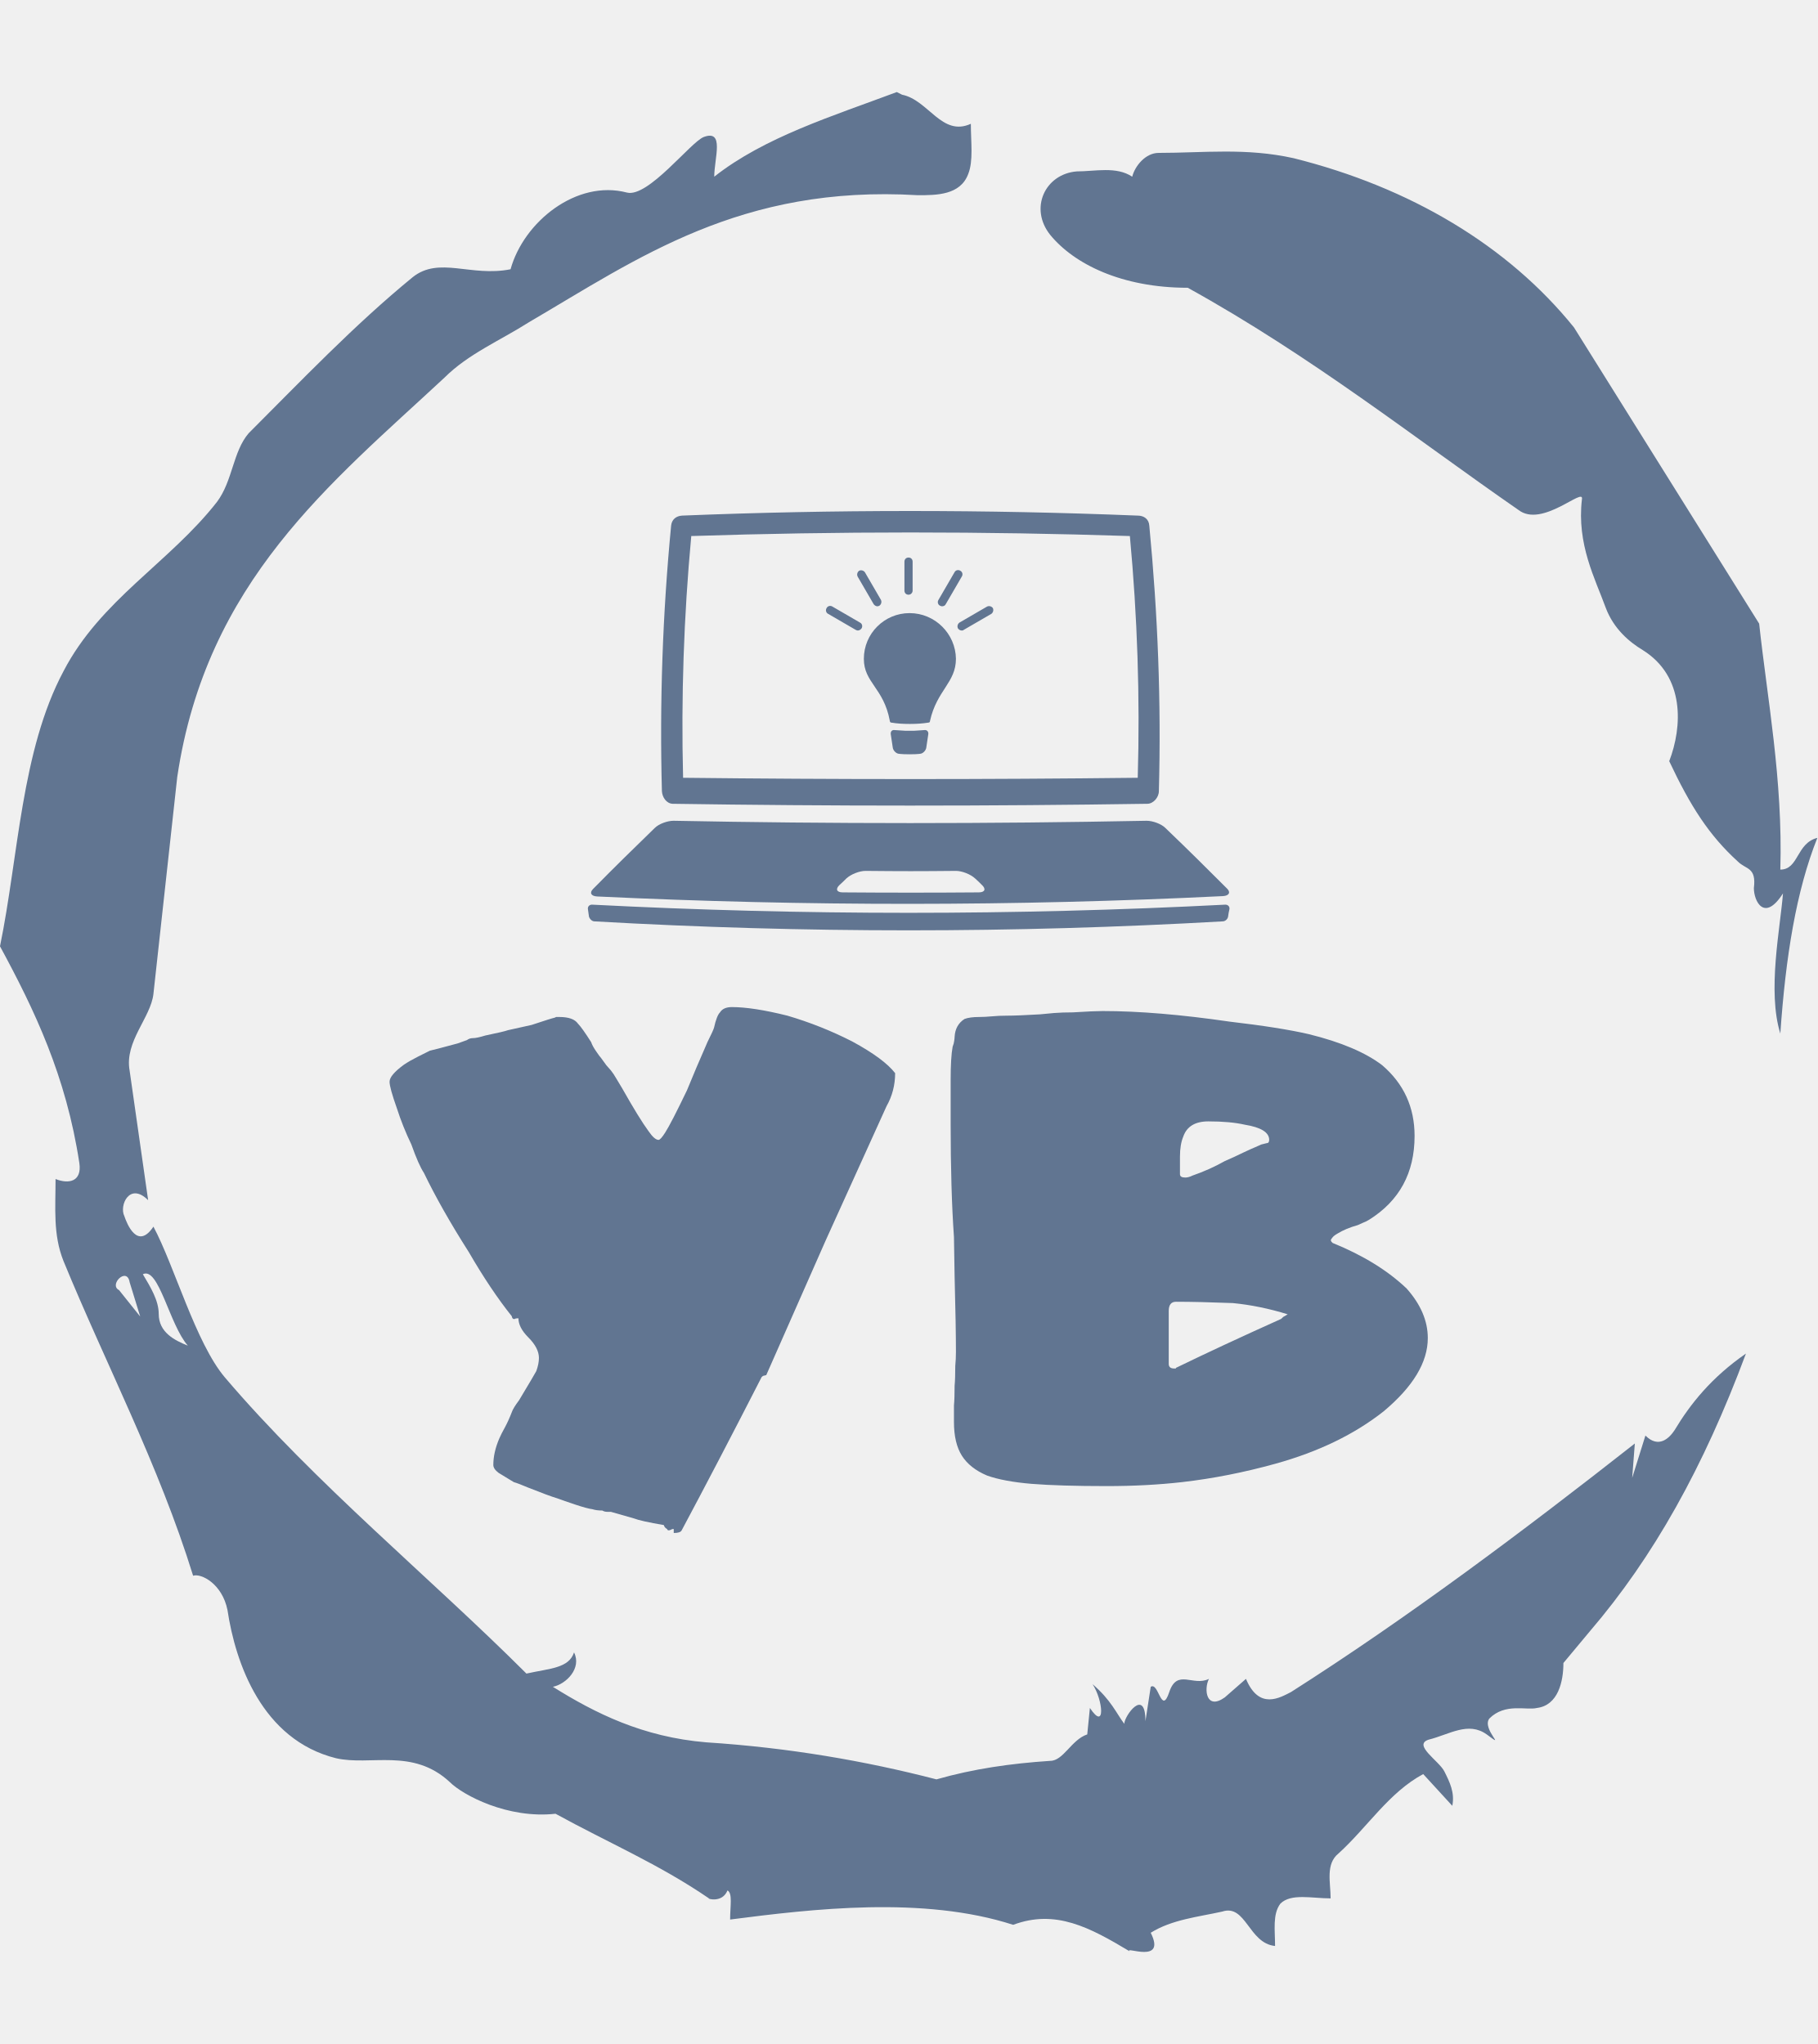
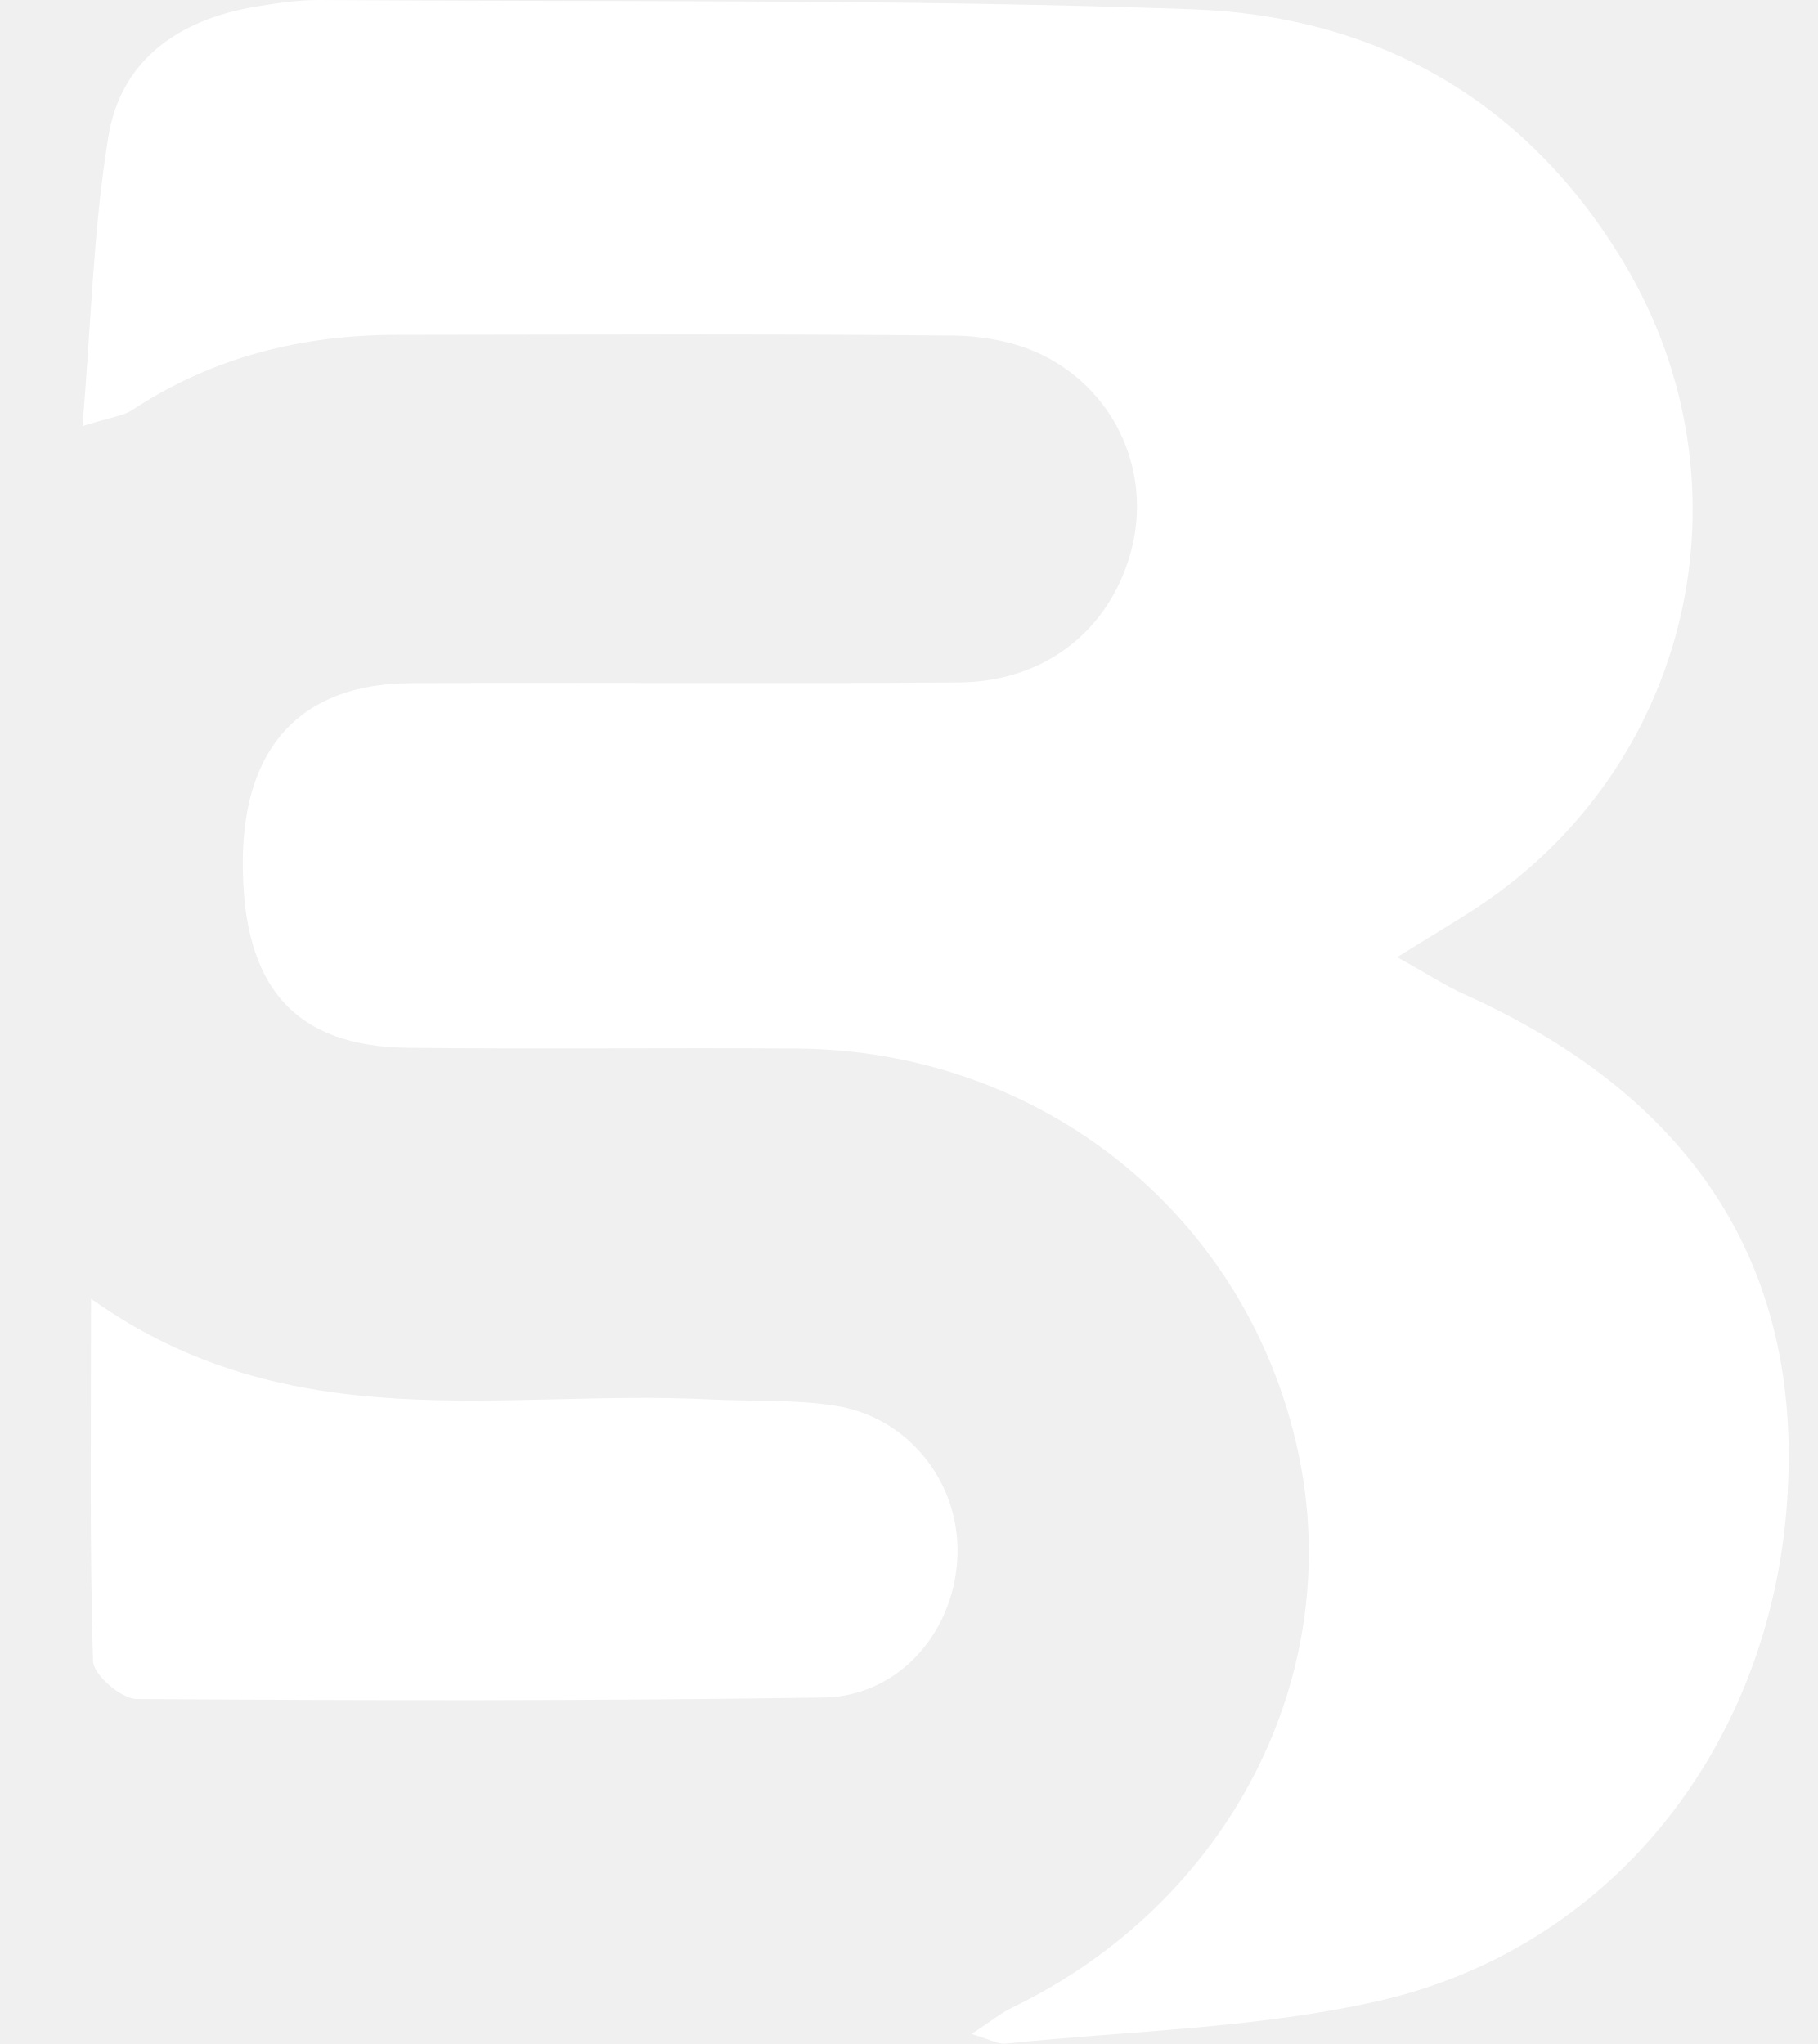
- <svg xmlns="http://www.w3.org/2000/svg" version="1.1" width="1000" height="1125" viewBox="0 0 1000 1125">
-   <g transform="matrix(1,0,0,1,1.7053025658242404e-13,0)">
-     <svg viewBox="0 0 320 360" data-background-color="#ffffff" preserveAspectRatio="xMidYMid meet" height="1125" width="1000">
-       <g id="tight-bounds" transform="matrix(1,0,0,1,0,0)">
-         <svg viewBox="0 0 320 360" height="360" width="320">
-           <g>
-             <svg />
-           </g>
-           <g>
-             <svg viewBox="0 0 320 360" height="360" width="320">
-               <g>
-                 <path d="M20.961 227.22l3.726 4.658-1.863-6.056c-0.466-2.795-3.726 0.466-1.863 1.398M25.153 224.425c1.397 2.329 2.795 4.658 2.795 6.987 0 3.261 2.795 4.658 5.123 5.589-3.261-3.726-5.124-13.974-7.918-12.576M204.017 26.929c7.918 0 15.371-0.932 23.756 0.931 20.495 5.124 37.729 15.371 49.374 29.811l32.606 52.169c1.397 13.042 4.192 27.482 3.726 43.319 3.261 0 2.795-4.658 6.521-5.59-3.726 9.316-5.59 20.961-6.521 34.469-2.329-7.453 0-18.632 0.466-24.687-3.261 5.124-5.124 1.397-5.124-0.932 0.466-3.726-1.397-3.261-2.795-4.658-5.124-4.658-8.384-9.782-12.11-17.7 2.329-6.055 2.795-14.905-4.658-19.563-2.329-1.397-5.124-3.726-6.521-7.453-1.863-5.124-5.124-11.179-4.193-19.097 0.466-2.329-6.987 5.124-11.179 1.863-18.166-12.576-36.332-27.016-58.224-39.127-11.645 0-20.029-4.192-24.221-9.316-3.726-4.658-0.932-10.713 4.658-11.179 3.261 0 6.987-0.932 9.782 0.932 0.466-1.863 2.329-4.192 4.657-4.192M157.904 16.215l0.932 0.466c4.658 0.932 6.987 7.453 12.11 5.124 0 3.261 0.466 6.521-0.466 8.85-1.397 3.726-5.59 3.726-8.85 3.726-31.208-1.863-49.374 11.179-68.471 22.358-5.124 3.261-10.713 5.59-14.906 9.782-20.029 18.632-41.921 35.866-47.045 70.335l-4.192 38.195c-0.466 4.192-5.124 8.384-4.192 13.508l3.26 22.824c-3.261-3.261-5.124 0.932-4.192 2.795 0.466 1.397 2.329 6.055 5.124 1.863 3.726 6.987 7.453 20.495 12.576 26.55 15.837 18.632 36.332 35.4 53.101 52.169 4.192-0.932 7.453-0.932 8.384-3.727 1.397 2.795-1.397 5.59-3.726 6.056 7.453 4.658 15.837 8.85 27.016 9.781 14.44 0.932 27.948 3.261 40.524 6.522 6.521-1.863 13.042-2.795 20.029-3.261 2.329 0 3.726-3.726 6.521-4.658l0.466-4.658c2.795 4.192 2.329-1.397 0.466-4.192 3.261 2.795 4.192 5.124 5.589 6.987 0-1.397 3.726-6.521 3.727-0.466l0.931-6.055c1.397-0.932 1.863 5.124 3.261 0.931 1.397-4.192 4.192-0.932 6.987-2.329-0.932 1.863-0.466 5.59 2.794 3.261l3.727-3.261c2.329 5.59 6.055 3.261 7.918 2.329 20.495-13.042 40.99-28.413 60.553-43.784l-0.466 6.055 2.329-7.453c2.329 2.329 4.192 0.466 5.124-0.931 2.795-4.658 6.521-9.316 12.577-13.508-7.453 20.029-16.303 35.866-27.482 48.908l-4.658 5.59c0 3.261-0.932 7.453-4.658 7.918-1.863 0.466-5.59-0.932-8.384 1.863-1.397 1.863 3.261 5.59-0.466 2.795-3.261-2.329-6.521 0-10.248 0.932-2.795 0.932 1.863 3.726 2.795 5.589 0.932 1.863 1.863 3.726 1.398 6.056l-5.124-5.59c-6.055 3.261-9.782 9.316-14.906 13.974-2.329 1.863-1.397 5.124-1.397 7.918-3.261 0-6.987-0.932-8.85 0.932-1.397 1.863-0.932 4.658-0.932 7.453-4.658-0.466-5.124-7.453-9.315-6.056-4.192 0.932-8.85 1.397-12.577 3.727 2.795 5.59-4.658 2.329-3.726 3.26-6.987-4.192-13.042-7.453-20.495-4.658-15.837-5.124-35.4-2.795-49.84-0.931 0-2.329 0.466-4.658-0.466-5.124-0.932 2.329-3.726 1.397-3.26 1.397-8.85-6.055-17.7-9.782-27.016-14.905-8.384 0.932-16.303-3.261-18.632-5.59-6.521-6.055-13.974-2.795-20.029-4.192-13.042-3.261-17.7-16.769-19.098-26.084-0.932-4.658-4.658-6.521-6.055-6.056-6.055-19.563-15.371-37.263-22.824-55.429-1.863-4.658-1.397-9.316-1.397-14.44 2.329 0.932 4.658 0.466 4.192-2.794-2.329-15.371-7.918-27.016-13.974-38.195 3.261-15.837 3.726-34.469 11.179-48.443 6.521-12.576 18.632-19.098 27.016-29.811 2.795-3.726 2.795-8.85 5.59-12.11 9.316-9.316 18.632-19.098 28.879-27.482 4.658-3.726 10.247 0 17.234-1.397 2.329-8.384 11.645-15.837 20.495-13.508 3.726 0.932 11.179-8.85 13.508-9.782 3.726-1.397 1.863 3.726 1.863 6.987 8.85-6.987 20.961-10.713 32.14-14.906" fill="#617591" fill-rule="nonzero" stroke="none" stroke-width="1" stroke-linecap="butt" stroke-linejoin="miter" stroke-miterlimit="10" stroke-dasharray="" stroke-dashoffset="0" font-family="none" font-weight="none" font-size="none" text-anchor="none" style="mix-blend-mode: normal" data-fill-palette-color="tertiary" />
-               </g>
-               <g transform="matrix(1,0,0,1,68.59415,90)">
-                 <svg viewBox="0 0 182.812 180" height="180" width="182.812">
-                   <g>
-                     <svg viewBox="0 0 182.812 180" height="180" width="182.812">
-                       <g>
-                         <svg viewBox="0 0 192 189.047" height="180" width="182.812">
-                           <g transform="matrix(1,0,0,1,0,91.76372)">
-                             <svg viewBox="0 0 192 97.283" height="97.283" width="192">
-                               <g>
-                                 <svg viewBox="0 0 192 97.283" height="97.283" width="192">
-                                   <g>
-                                     <svg viewBox="0 0 192 97.283" height="97.283" width="192">
-                                       <g transform="matrix(1,0,0,1,0,0)">
-                                         <svg width="192" viewBox="1.4 -35.05 78.55 39.8" height="97.283" data-palette-color="#617591">
-                                           <path d="M22.9 4.75L22.9 4.45Q22.9 4.45 22.83 4.45 22.75 4.45 22.7 4.5L22.7 4.5 22.55 4.55Q22.4 4.55 22.4 4.45L22.4 4.45Q22.2 4.35 22.15 4.15L22.15 4.15Q20.4 3.85 19.9 3.65L19.9 3.65 18.15 3.15 17.9 3.15Q17.65 3.15 17.5 3.05L17.5 3.05Q17.05 3.05 16.75 2.95L16.75 2.95Q16.35 2.9 15.45 2.6 14.55 2.3 14.15 2.15L14.15 2.15Q13.35 1.9 11.85 1.3L11.85 1.3Q11.15 1 10.8 0.9L10.8 0.9 9.65 0.2Q9.25-0.1 9.25-0.4L9.25-0.4Q9.25-1.35 9.7-2.4L9.7-2.4Q9.85-2.75 10.13-3.25 10.4-3.75 10.65-4.4L10.65-4.4Q10.75-4.7 11.2-5.3L11.2-5.3Q12.4-7.3 12.5-7.5L12.5-7.5Q12.7-8.05 12.7-8.5L12.7-8.5Q12.7-9.25 11.9-10.05L11.9-10.05Q11.15-10.8 11.15-11.5L11.15-11.5Q10.9-11.5 10.9-11.45L10.9-11.45 10.8-11.45 10.75-11.45Q10.65-11.55 10.65-11.65L10.65-11.65Q9.05-13.65 7.4-16.5L7.4-16.5Q5.3-19.8 4-22.5L4-22.5Q3.6-23.1 3.05-24.65L3.05-24.65Q2.4-26 1.95-27.4L1.95-27.4Q1.4-28.95 1.4-29.4L1.4-29.4Q1.4-29.9 2.5-30.7L2.5-30.7Q2.95-31 3.55-31.3 4.15-31.6 4.45-31.75L4.45-31.75Q4.7-31.8 6.55-32.3L6.55-32.3 7.25-32.55Q7.45-32.7 7.7-32.7L7.7-32.7Q8-32.7 8.65-32.9L8.65-32.9Q10.1-33.2 10.35-33.3L10.35-33.3 12.15-33.7Q13.65-34.2 13.9-34.25L13.9-34.25 14-34.3 14.15-34.3 14.25-34.3Q15.3-34.3 15.65-33.8L15.65-33.8Q15.95-33.5 16.65-32.4L16.65-32.4Q16.75-32.1 17.03-31.7 17.3-31.3 17.4-31.2L17.4-31.2 17.8-30.65 18.15-30.25Q18.35-30 18.55-29.65 18.75-29.3 19-28.9L19-28.9Q20.3-26.6 21-25.65L21-25.65Q21.45-25 21.75-25L21.75-25Q21.9-25 22.25-25.55L22.25-25.55Q22.7-26.25 23.9-28.75L23.9-28.75Q24.55-30.35 25.45-32.4L25.45-32.4Q25.9-33.3 25.95-33.5L25.95-33.5Q26.15-34.4 26.4-34.65L26.4-34.65Q26.65-35.05 27.3-35.05L27.3-35.05Q28.9-35.05 31.5-34.4L31.5-34.4Q34.05-33.65 36.4-32.45L36.4-32.45Q38.8-31.15 39.65-30.05L39.65-30.05Q39.65-28.7 39-27.55L39-27.55 34.4-17.4 29.9-7.2 29.7-7.15Q29.65-7.15 29.55-7.05L29.55-7.05Q26.25-0.6 23.5 4.55L23.5 4.55Q23.4 4.75 22.9 4.75L22.9 4.75ZM55.65 1.2Q52.1 1.2 49.97 1.03 47.85 0.85 46.6 0.4L46.6 0.4Q45.3-0.15 44.7-1.1 44.1-2.05 44.1-3.65L44.1-3.65 44.1-4.9Q44.15-5.4 44.15-6.4L44.15-6.4Q44.2-6.9 44.2-7.9L44.2-7.9Q44.25-8.4 44.25-8.95L44.25-8.95Q44.25-10.85 44.15-14.65L44.15-14.65 44.1-17.65Q43.85-21.2 43.85-26.25L43.85-26.25 43.85-27.95 43.85-29.5Q43.85-31.25 44-32.05L44-32.05Q44.1-32.3 44.12-32.5 44.15-32.7 44.15-32.8L44.15-32.8Q44.2-33.7 44.9-34.15L44.9-34.15Q45.3-34.3 46-34.3L46-34.3Q46.45-34.3 46.97-34.35 47.5-34.4 48.1-34.4L48.1-34.4Q48.9-34.4 50.6-34.5L50.6-34.5Q51.05-34.55 51.67-34.6 52.3-34.65 53.1-34.65L53.1-34.65Q54.7-34.75 55.35-34.75L55.35-34.75Q59.45-34.75 64.95-33.95L64.95-33.95Q68.8-33.5 70.95-33L70.95-33Q74.6-32.1 76.5-30.65L76.5-30.65Q78.95-28.55 78.95-25.3L78.95-25.3Q78.95-21.1 75.5-18.95L75.5-18.95Q75.25-18.8 75.05-18.73 74.85-18.65 74.65-18.55L74.65-18.55Q73.75-18.3 73.1-17.9L73.1-17.9Q73-17.85 72.85-17.73 72.7-17.6 72.6-17.4L72.6-17.4Q72.6-17.4 72.62-17.38 72.65-17.35 72.65-17.3L72.65-17.3Q72.65-17.3 72.75-17.2L72.75-17.2Q76.2-15.8 78.35-13.75L78.35-13.75Q79.95-11.95 79.95-10L79.95-10Q79.95-7.25 76.6-4.45L76.6-4.45Q73.3-1.85 68.45-0.5L68.45-0.5Q64.85 0.5 61.35 0.9L61.35 0.9Q58.7 1.2 55.65 1.2L55.65 1.2ZM61.6-22.15Q61.85-22.15 62.15-22.3L62.15-22.3Q63.45-22.75 64.6-23.4L64.6-23.4Q65.3-23.7 65.97-24.03 66.65-24.35 66.9-24.45L66.9-24.45 67.35-24.65 67.75-24.75Q67.95-24.75 67.95-25L67.95-25Q67.95-25.85 66.1-26.15L66.1-26.15Q65-26.4 63.35-26.4L63.35-26.4Q61.85-26.4 61.45-25.25L61.45-25.25Q61.2-24.65 61.2-23.75 61.2-22.85 61.2-22.65L61.2-22.65 61.2-22.4Q61.2-22.15 61.6-22.15L61.6-22.15ZM60.75-7.7L60.85-7.7Q60.85-7.7 60.87-7.7 60.9-7.7 60.9-7.75L60.9-7.75Q64.4-9.45 68.85-11.45L68.85-11.45Q69.05-11.65 69.1-11.65L69.1-11.65 69.35-11.8Q67.25-12.45 65.2-12.65L65.2-12.65Q62.6-12.75 60.9-12.75L60.9-12.75Q60.35-12.75 60.35-12.05L60.35-12.05 60.35-8.05Q60.35-7.7 60.75-7.7L60.75-7.7Z" opacity="1" transform="matrix(1,0,0,1,0,0)" fill="#617591" class="undefined-text-0" data-fill-palette-color="primary" id="text-0" />
-                                         </svg>
-                                       </g>
-                                     </svg>
-                                   </g>
-                                 </svg>
-                               </g>
-                             </svg>
-                           </g>
-                           <g transform="matrix(1,0,0,1,36.672,0)">
-                             <svg viewBox="0 0 118.656 77.568" height="77.568" width="118.656">
-                               <g>
-                                 <svg version="1.1" x="0" y="0" viewBox="28.507 0.325 1223.575 799.875" enable-background="new 0 0 1280 800" xml:space="preserve" width="118.656" height="77.568" class="icon-icon-0" data-fill-palette-color="accent" id="icon-0">
-                                   <path d="M1129.8 604.9c-7.8-7.8-24.1-13.7-35.8-13.7-300.5 5.9-601 5.9-902.1 0-11.7 0-28 5.9-35.8 13.7-48.8 47.5-72.8 70.9-117.7 116.4-7.2 7.2-3.9 13.7 7.8 14.3 398 18.9 795.4 18.9 1193.5-0.7 11.7-0.7 15-7.2 7.8-14.3C1202.6 675.8 1179.2 652.4 1129.8 604.9zM514.5 727.8c-11.7 0-14.3-6.5-5.9-14.3 5.2-4.6 7.8-7.2 13-12.4 8.5-7.8 24.7-14.3 36.4-14.3 68.9 0.7 103.4 0.7 172.4 0 11.7 0 28 6.5 36.4 14.3 5.2 4.6 7.8 7.2 13 12.4 8.5 7.8 5.9 14.3-5.9 14.3C688.1 728.5 601 728.5 514.5 727.8z" fill="#617591" data-fill-palette-color="accent" />
-                                   <path d="M1249.4 774c-0.7 4.6-5.2 9.1-10.4 9.1-400 22.8-798 22.8-1198 0-4.6 0-9.1-4.6-10.4-9.1-0.7-5.9-1.3-8.5-2-14.3-0.7-4.6 2.6-8.5 7.8-8.5C439 772 841 772 1244.2 751.2c4.6 0 8.5 3.3 7.8 8.5C1250.7 765.5 1250.1 768.1 1249.4 774z" fill="#617591" data-fill-palette-color="accent" />
-                                   <g fill="#617591" data-fill-palette-color="accent">
-                                     <path d="M642 195.1c-48.1 0-87.2 39-87.2 87.2 0 45.5 37.7 55.3 49.4 117.7 0 1.3 0.7 3.9 2.6 3.9 11.7 2 23.4 2.6 35.8 2.6s24.1-0.7 35.8-2.6c2 0 2.6-2 2.6-3.3 13-58.5 49.4-72.8 49.4-118.4C729.8 234.8 690.7 195.1 642 195.1z" fill="#617591" data-fill-palette-color="accent" />
-                                     <g fill="#617591" data-fill-palette-color="accent">
-                                       <path d="M651.1 419.5c-4.6 0-12.4 0-17.6 0l-20.2-1.3c-4.6-0.7-7.8 2.6-7.2 7.8l3.9 26c0.7 4.6 5.2 9.8 9.8 11.1 0 0 4.6 1.3 22.1 1.3 17.6 0 22.1-1.3 22.1-1.3 4.6-1.3 9.1-6.5 9.8-11.1l3.9-26c0.7-4.6-2.6-8.5-7.2-7.8L651.1 419.5z" fill="#617591" data-fill-palette-color="accent" />
-                                     </g>
-                                   </g>
-                                   <path d="M543.1 228.3c-1.3 0-2.6-0.7-3.9-1.3l-52.7-30.6c-3.9-2-5.2-7.2-2.6-11.1 2-3.9 7.2-5.2 11.1-2.6l52.7 30.6c3.9 2 5.2 7.2 2.6 11.1C548.3 227 545.7 228.3 543.1 228.3z" fill="#617591" data-fill-palette-color="accent" />
-                                   <path d="M580.8 182.1c-2.6 0-5.2-1.3-7.2-3.9l-30.6-52.7c-2-3.9-0.7-8.5 2.6-11.1 3.9-2 8.5-0.7 11.1 2.6l30.6 52.7c2 3.9 0.7 8.5-2.6 11.1C583.4 181.5 582.1 182.1 580.8 182.1z" fill="#617591" data-fill-palette-color="accent" />
-                                   <path d="M640 160c-4.6 0-7.8-3.3-7.8-7.8V96.9c0-4.6 3.3-7.8 7.8-7.8 4.6 0 7.8 3.3 7.8 7.8v55.3C647.8 156.1 644.6 160 640 160z" fill="#617591" data-fill-palette-color="accent" />
-                                   <path d="M703.7 182.1c-1.3 0-2.6-0.7-3.9-1.3-3.9-2-5.2-7.2-2.6-11.1l30.6-52.7c2-3.9 7.2-5.2 11.1-2.6 3.9 2 5.2 7.2 2.6 11.1l-30.6 52.7C709.6 180.8 707 182.1 703.7 182.1z" fill="#617591" data-fill-palette-color="accent" />
-                                   <path d="M741.5 228.3c-2.6 0-5.2-1.3-7.2-3.9-2-3.9-0.7-8.5 2.6-11.1l52.7-30.6c3.9-2 8.5-0.7 11.1 2.6 2 3.9 0.7 8.5-2.6 11.1L745.4 227C744.1 228.3 742.8 228.3 741.5 228.3z" fill="#617591" data-fill-palette-color="accent" />
-                                   <path d="M1062.1 48.1c14.3 153.5 19.5 307 15 461.1-288.8 3.3-578.2 3.3-867 0-3.9-153.5 1.3-307.6 15.6-461.1C504.7 39 783.1 39 1062.1 48.1M1077.1 9.1C787-2.6 498.2-2.6 208.1 9.1c-11.1 0.7-19.5 7.2-20.8 18.9-16.3 169.1-22.1 336.9-17.6 506.7 0.7 11.7 8.5 23.4 20.2 24.1 301.8 4.6 603.6 4.6 905.4 0 11.7 0 22.1-12.4 22.1-24.1 4.6-169.8-2-336.9-18.2-506C1098.5 15.6 1088.8 9.1 1077.1 9.1L1077.1 9.1z" fill="#617591" data-fill-palette-color="accent" />
-                                 </svg>
-                               </g>
-                             </svg>
-                           </g>
-                           <g />
-                         </svg>
-                       </g>
-                     </svg>
-                   </g>
-                 </svg>
-               </g>
-             </svg>
-           </g>
-           <defs />
-         </svg>
-         <rect width="320" height="360" fill="none" stroke="none" visibility="hidden" />
-       </g>
-     </svg>
+ <svg xmlns="http://www.w3.org/2000/svg" version="1.1" id="icon-0" x="0px" y="0px" viewBox="0 0 1000 1125" style="enable-background:new 0 0 1000 1125;" xml:space="preserve">
+   <style type="text/css">
+ 	.st0{fill:#FFFFFF;}
+ </style>
+   <g>
+     <path class="st0" d="M45.4,234.5c4.8-57.7,6-109,14.2-159.1c6.9-42.7,39-64.6,80.8-71.7c11.5-1.9,23.2-3.7,34.9-3.7   c160.2,1.1,320.5-0.6,480.6,5.1c101.3,3.6,183.8,49.7,237.6,139.5c73.7,123.1,36.8,280-84.2,357.1c-11.5,7.4-23.3,14.4-40.5,25.1   c16,8.9,26.3,15.7,37.5,20.7c128.4,58,187.9,153.8,176.6,284.7c-11.4,132.1-97.8,240.4-224.8,269.2c-66.7,15.1-136.6,16.3-205,23.4   c-4,0.4-8.3-2.3-18.5-5.3c10.4-6.8,16-11.5,22.3-14.5c119.7-57.9,184.1-183.4,157.2-306.7c-28.3-129.7-140.7-220.1-275.5-221.2   c-71.4-0.5-142.7,0.4-214.1-0.4c-62.5-0.7-91.2-33.7-90.9-102.4c0.2-63.4,32.3-98,92.4-98.3c100.6-0.5,201.2,0.4,301.8-0.4   c47.7-0.4,83.6-29.4,94.9-73.5c10.6-41.7-8.1-86-48.3-106.3c-15-7.6-33.5-11-50.4-11.1c-101.8-1-203.5-0.5-305.3-0.4   c-52.6,0-101.8,12.2-146.1,41.5C67.8,228.9,61.7,229.4,45.4,234.5z" />
+     <path class="st0" d="M50.1,714.8c110,78.5,227.3,49.7,339.8,55.4c23.3,1.2,46.9-0.1,69.8,3.5c41.4,6.5,69.8,44.2,67,85.3   c-2.7,40.6-32.8,74.6-73.6,75.3c-126,1.9-252,1.7-378,0.8c-8.4-0.1-23.6-13.3-23.9-20.7C49.3,851.5,50.1,788.7,50.1,714.8z" />
  </g>
</svg>
